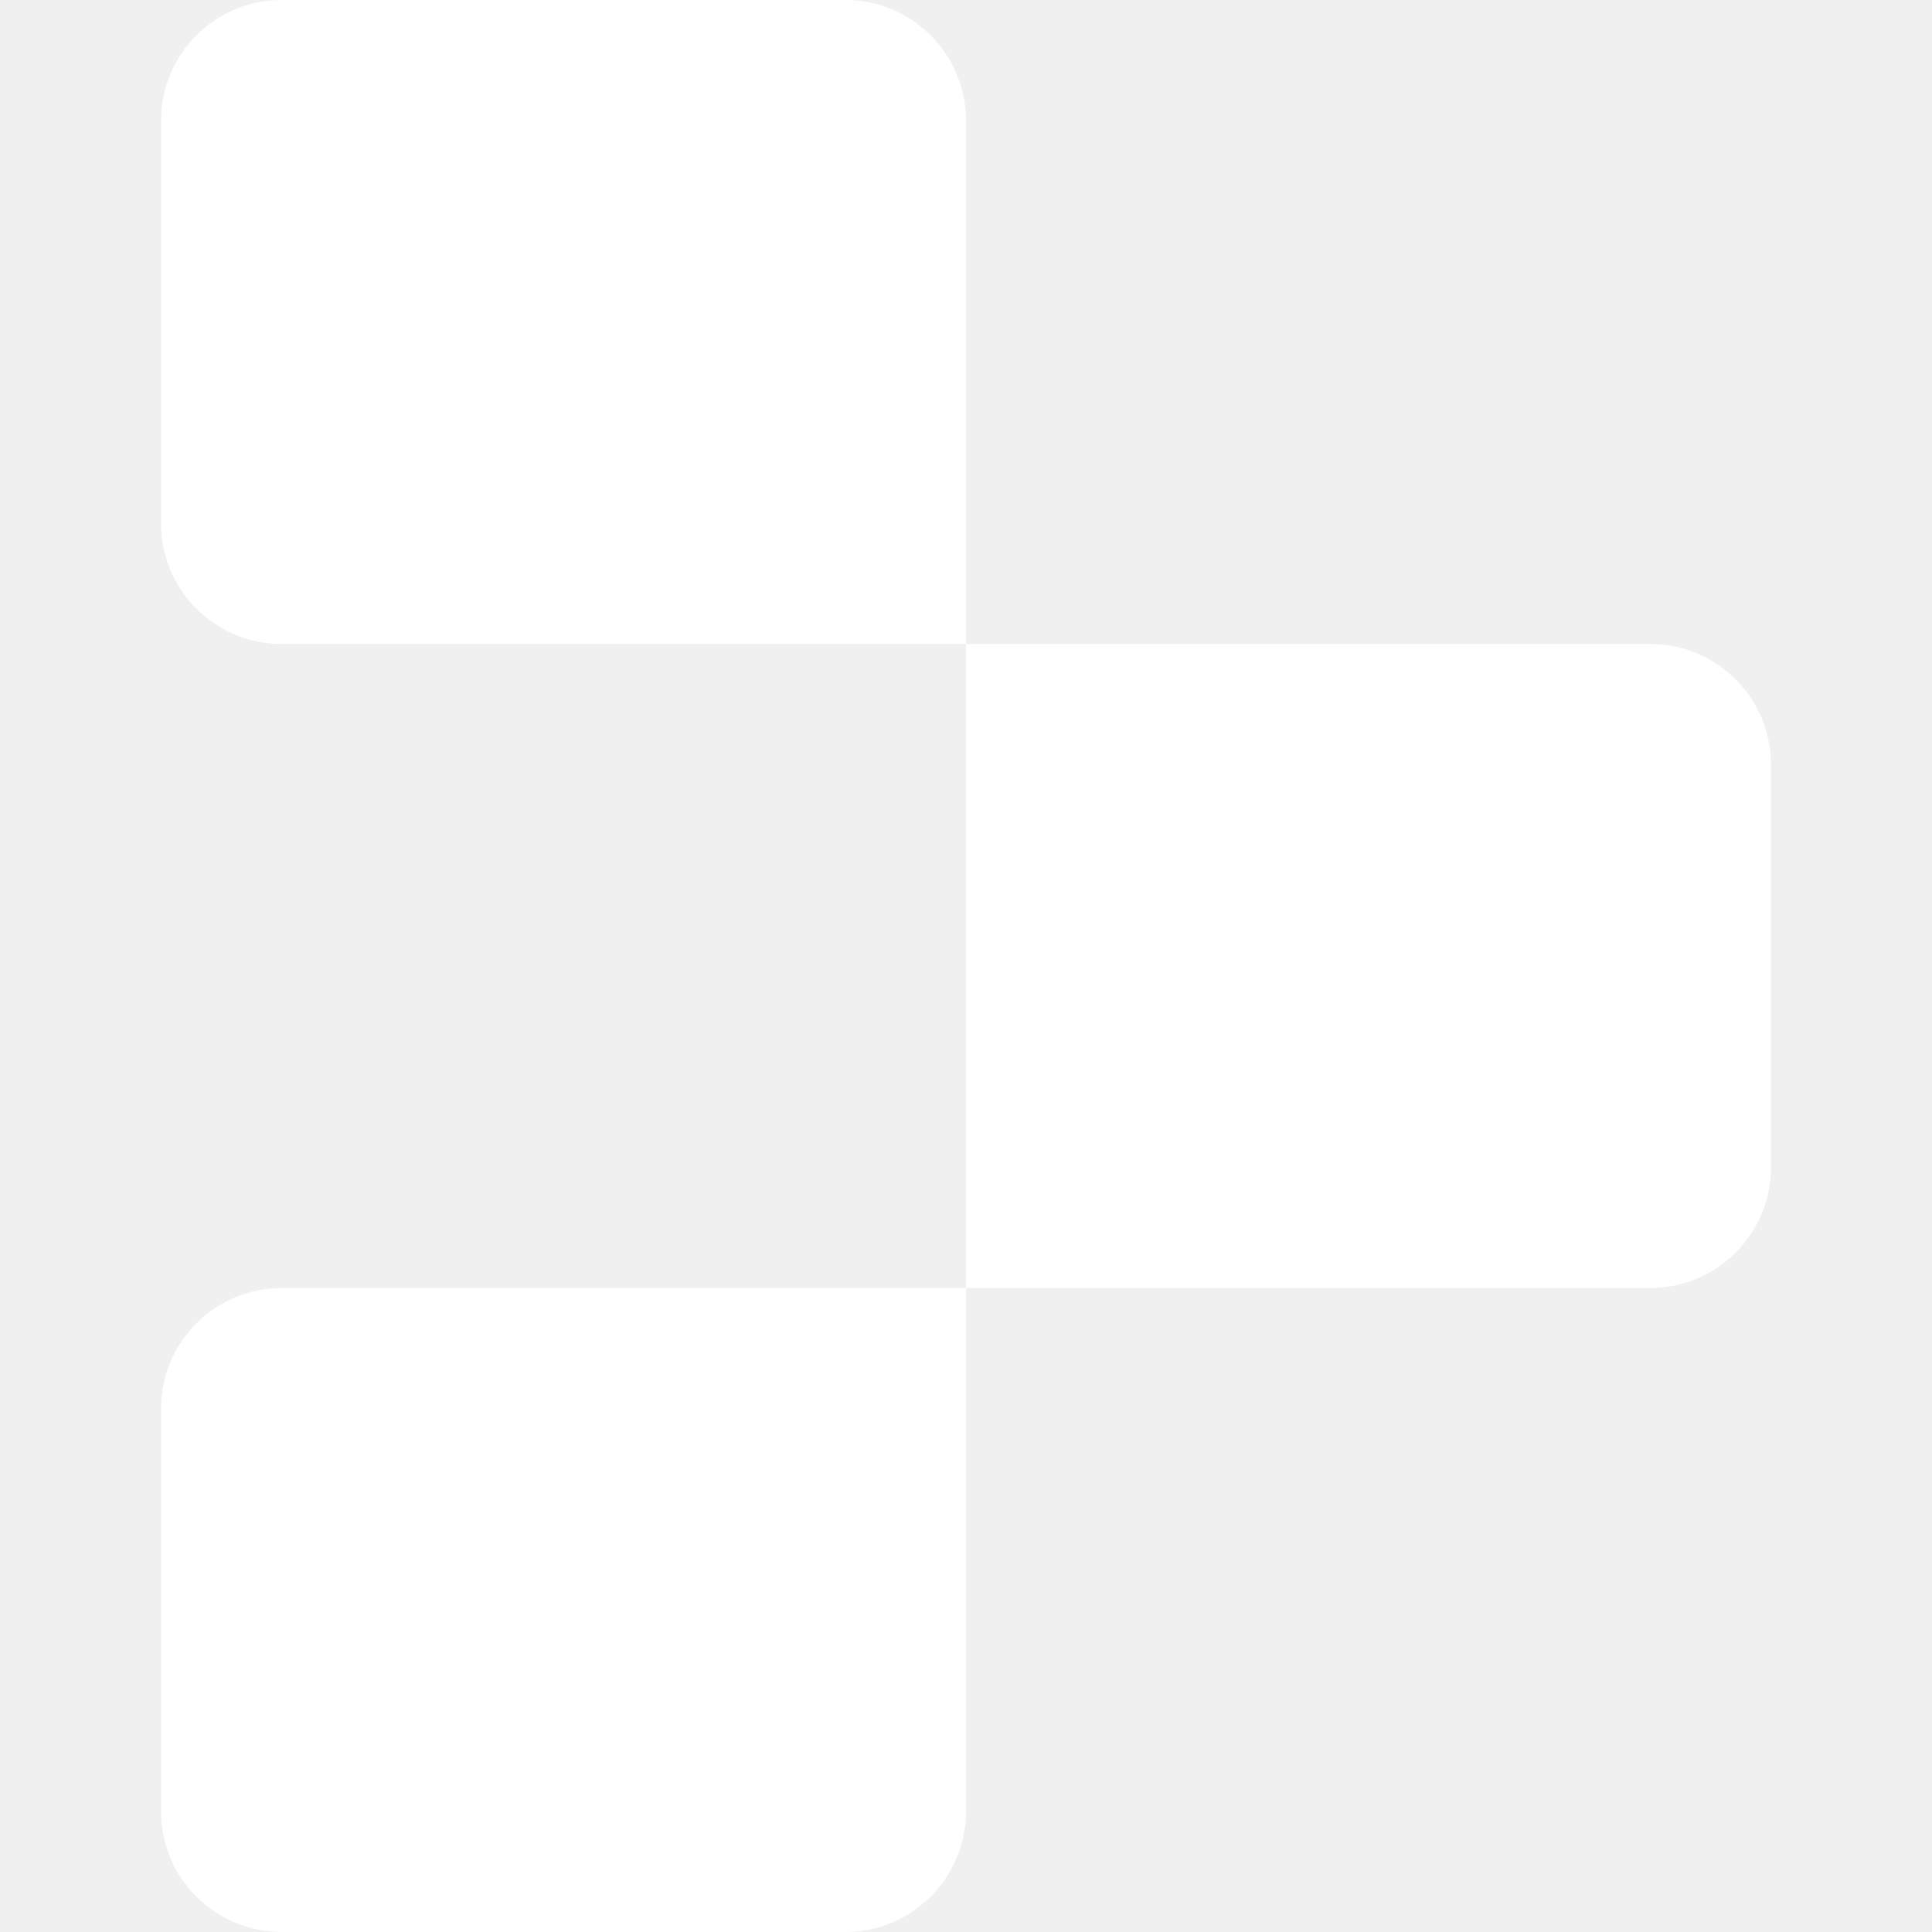
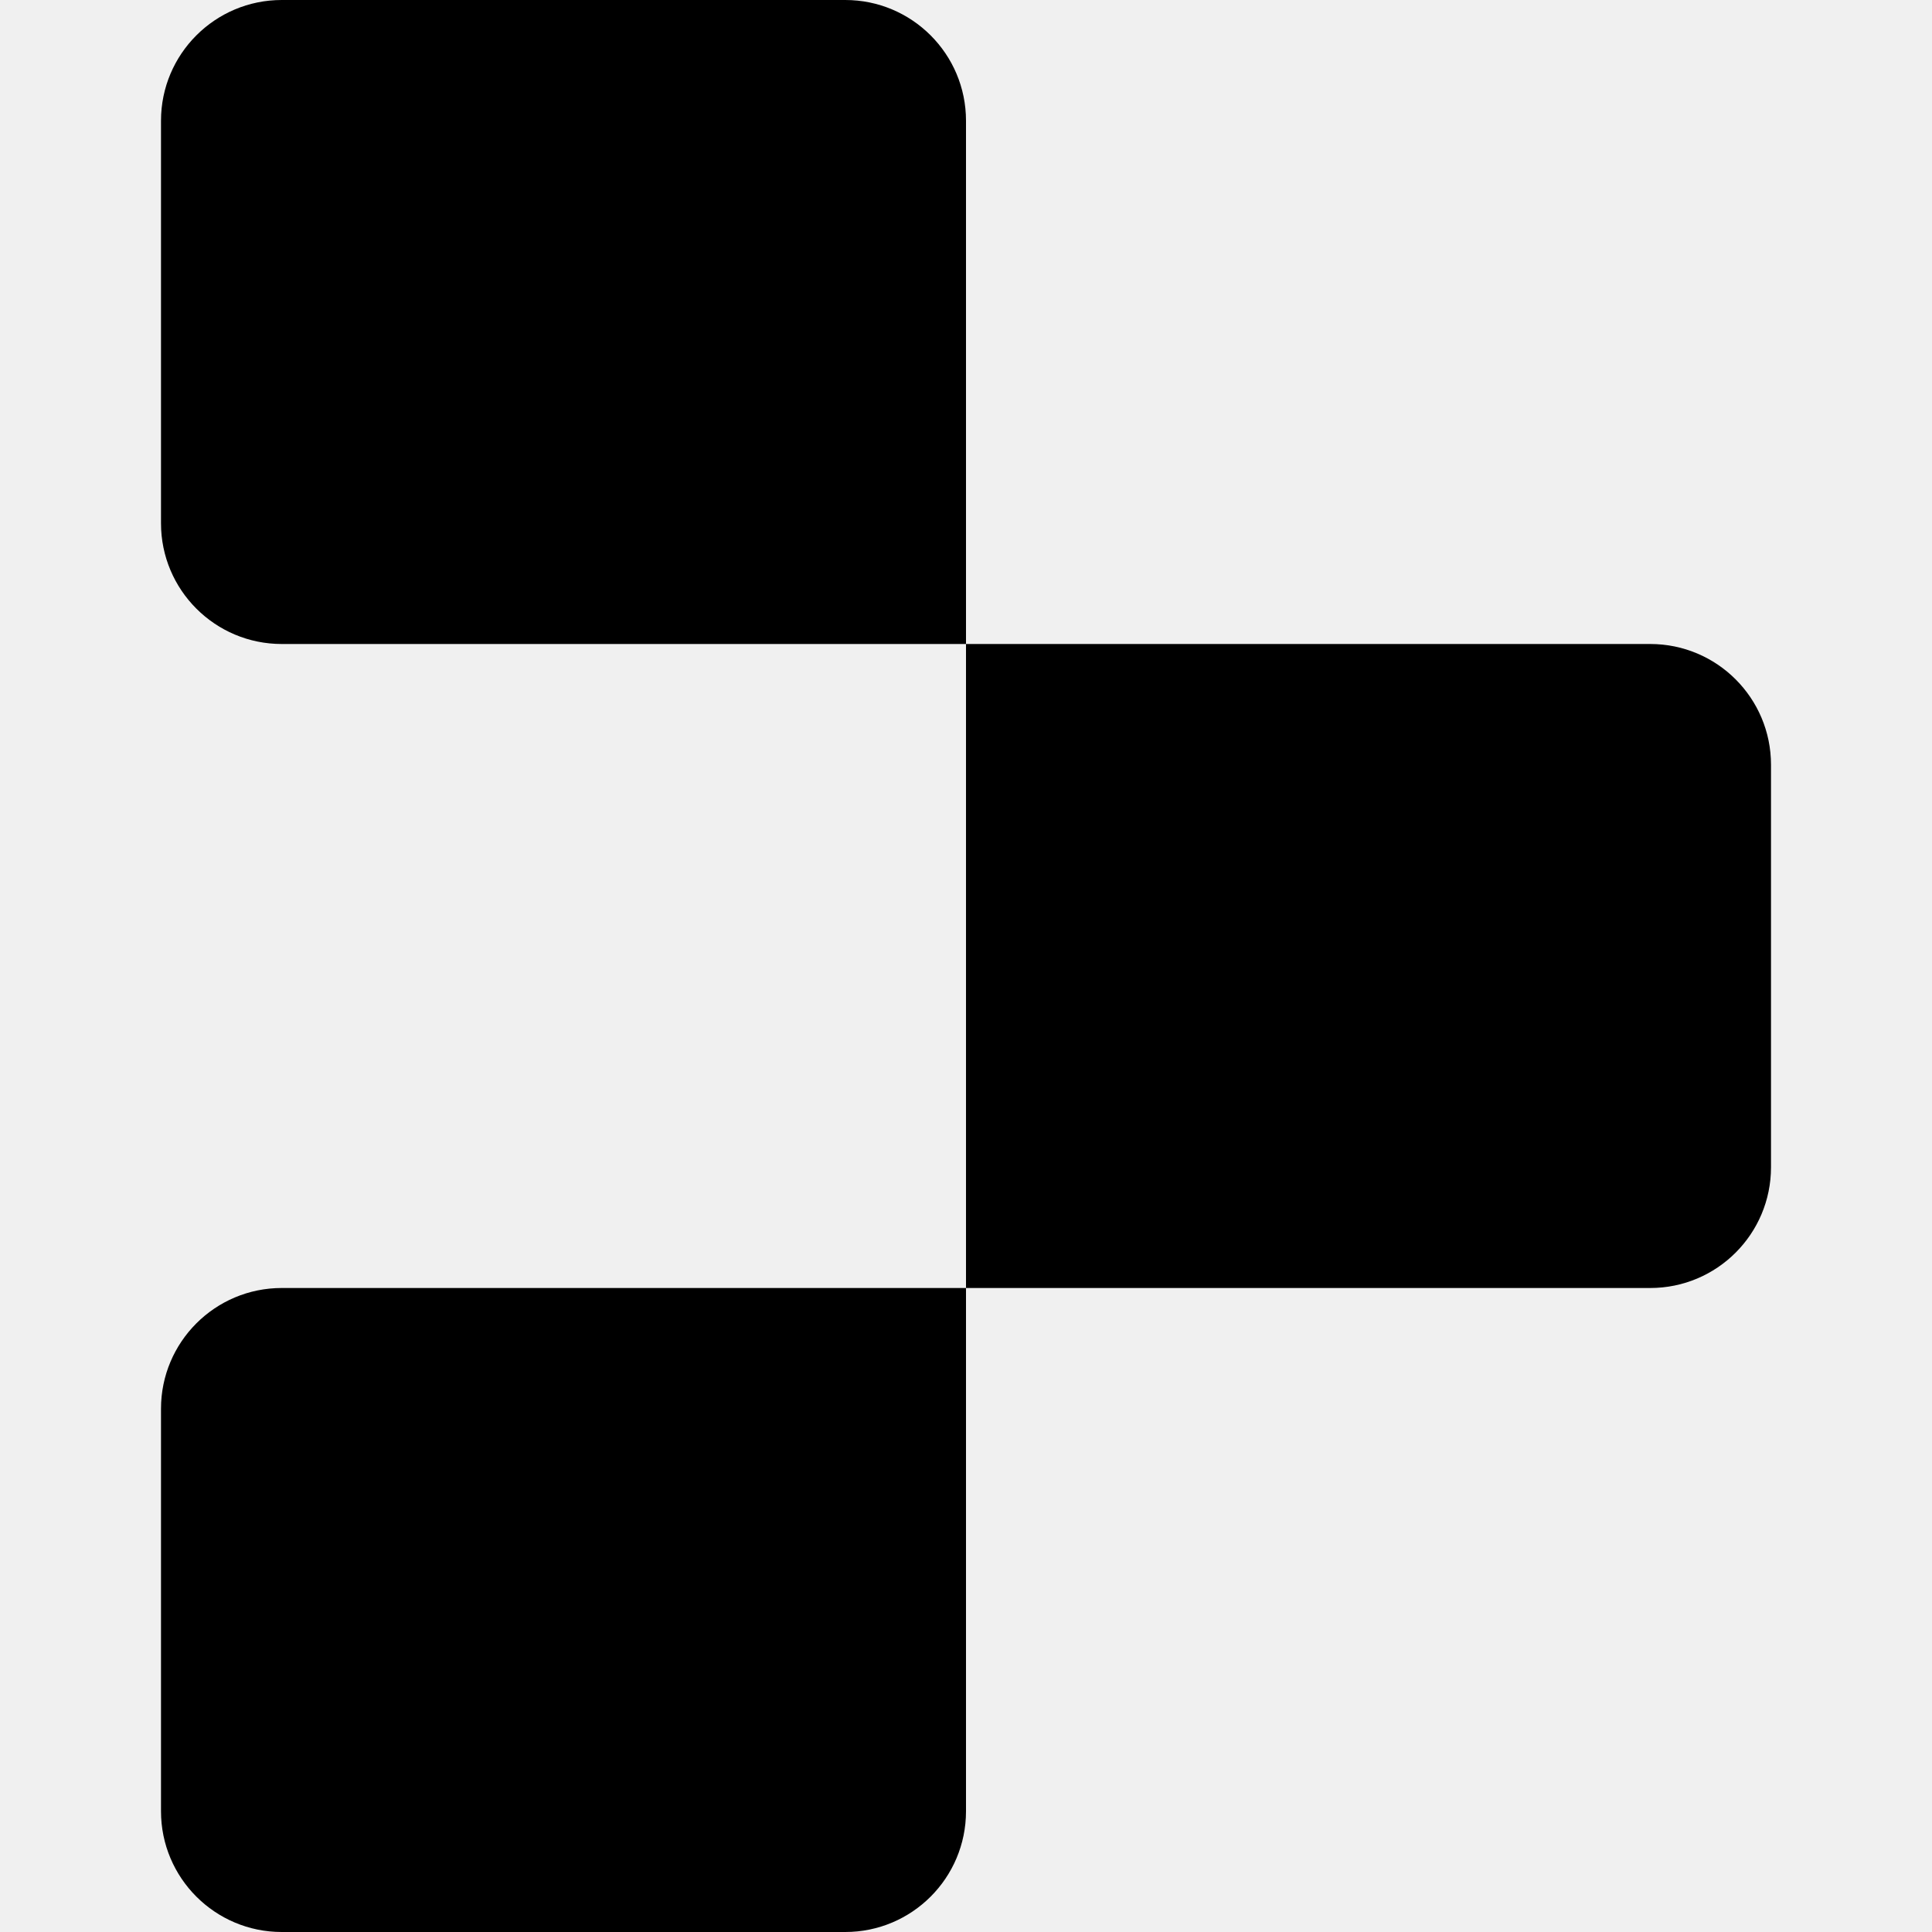
- <svg xmlns="http://www.w3.org/2000/svg" fill="#fff" role="img" viewBox="0 0 24 24">
+ <svg xmlns="http://www.w3.org/2000/svg" fill="#000" role="img" viewBox="0 0 24 24">
  <path d="M2 1.5A1.5 1.5 0 0 1 3.5 0h7A1.5 1.5 0 0 1 12 1.5V8H3.5A1.5 1.5 0 0 1 2 6.5ZM12 8h8.5A1.5 1.5 0 0 1 22 9.5v5a1.5 1.5 0 0 1-1.5 1.5H12ZM2 17.5A1.5 1.5 0 0 1 3.5 16H12v6.5a1.5 1.5 0 0 1-1.5 1.5h-7A1.5 1.5 0 0 1 2 22.5Z" />
</svg>
